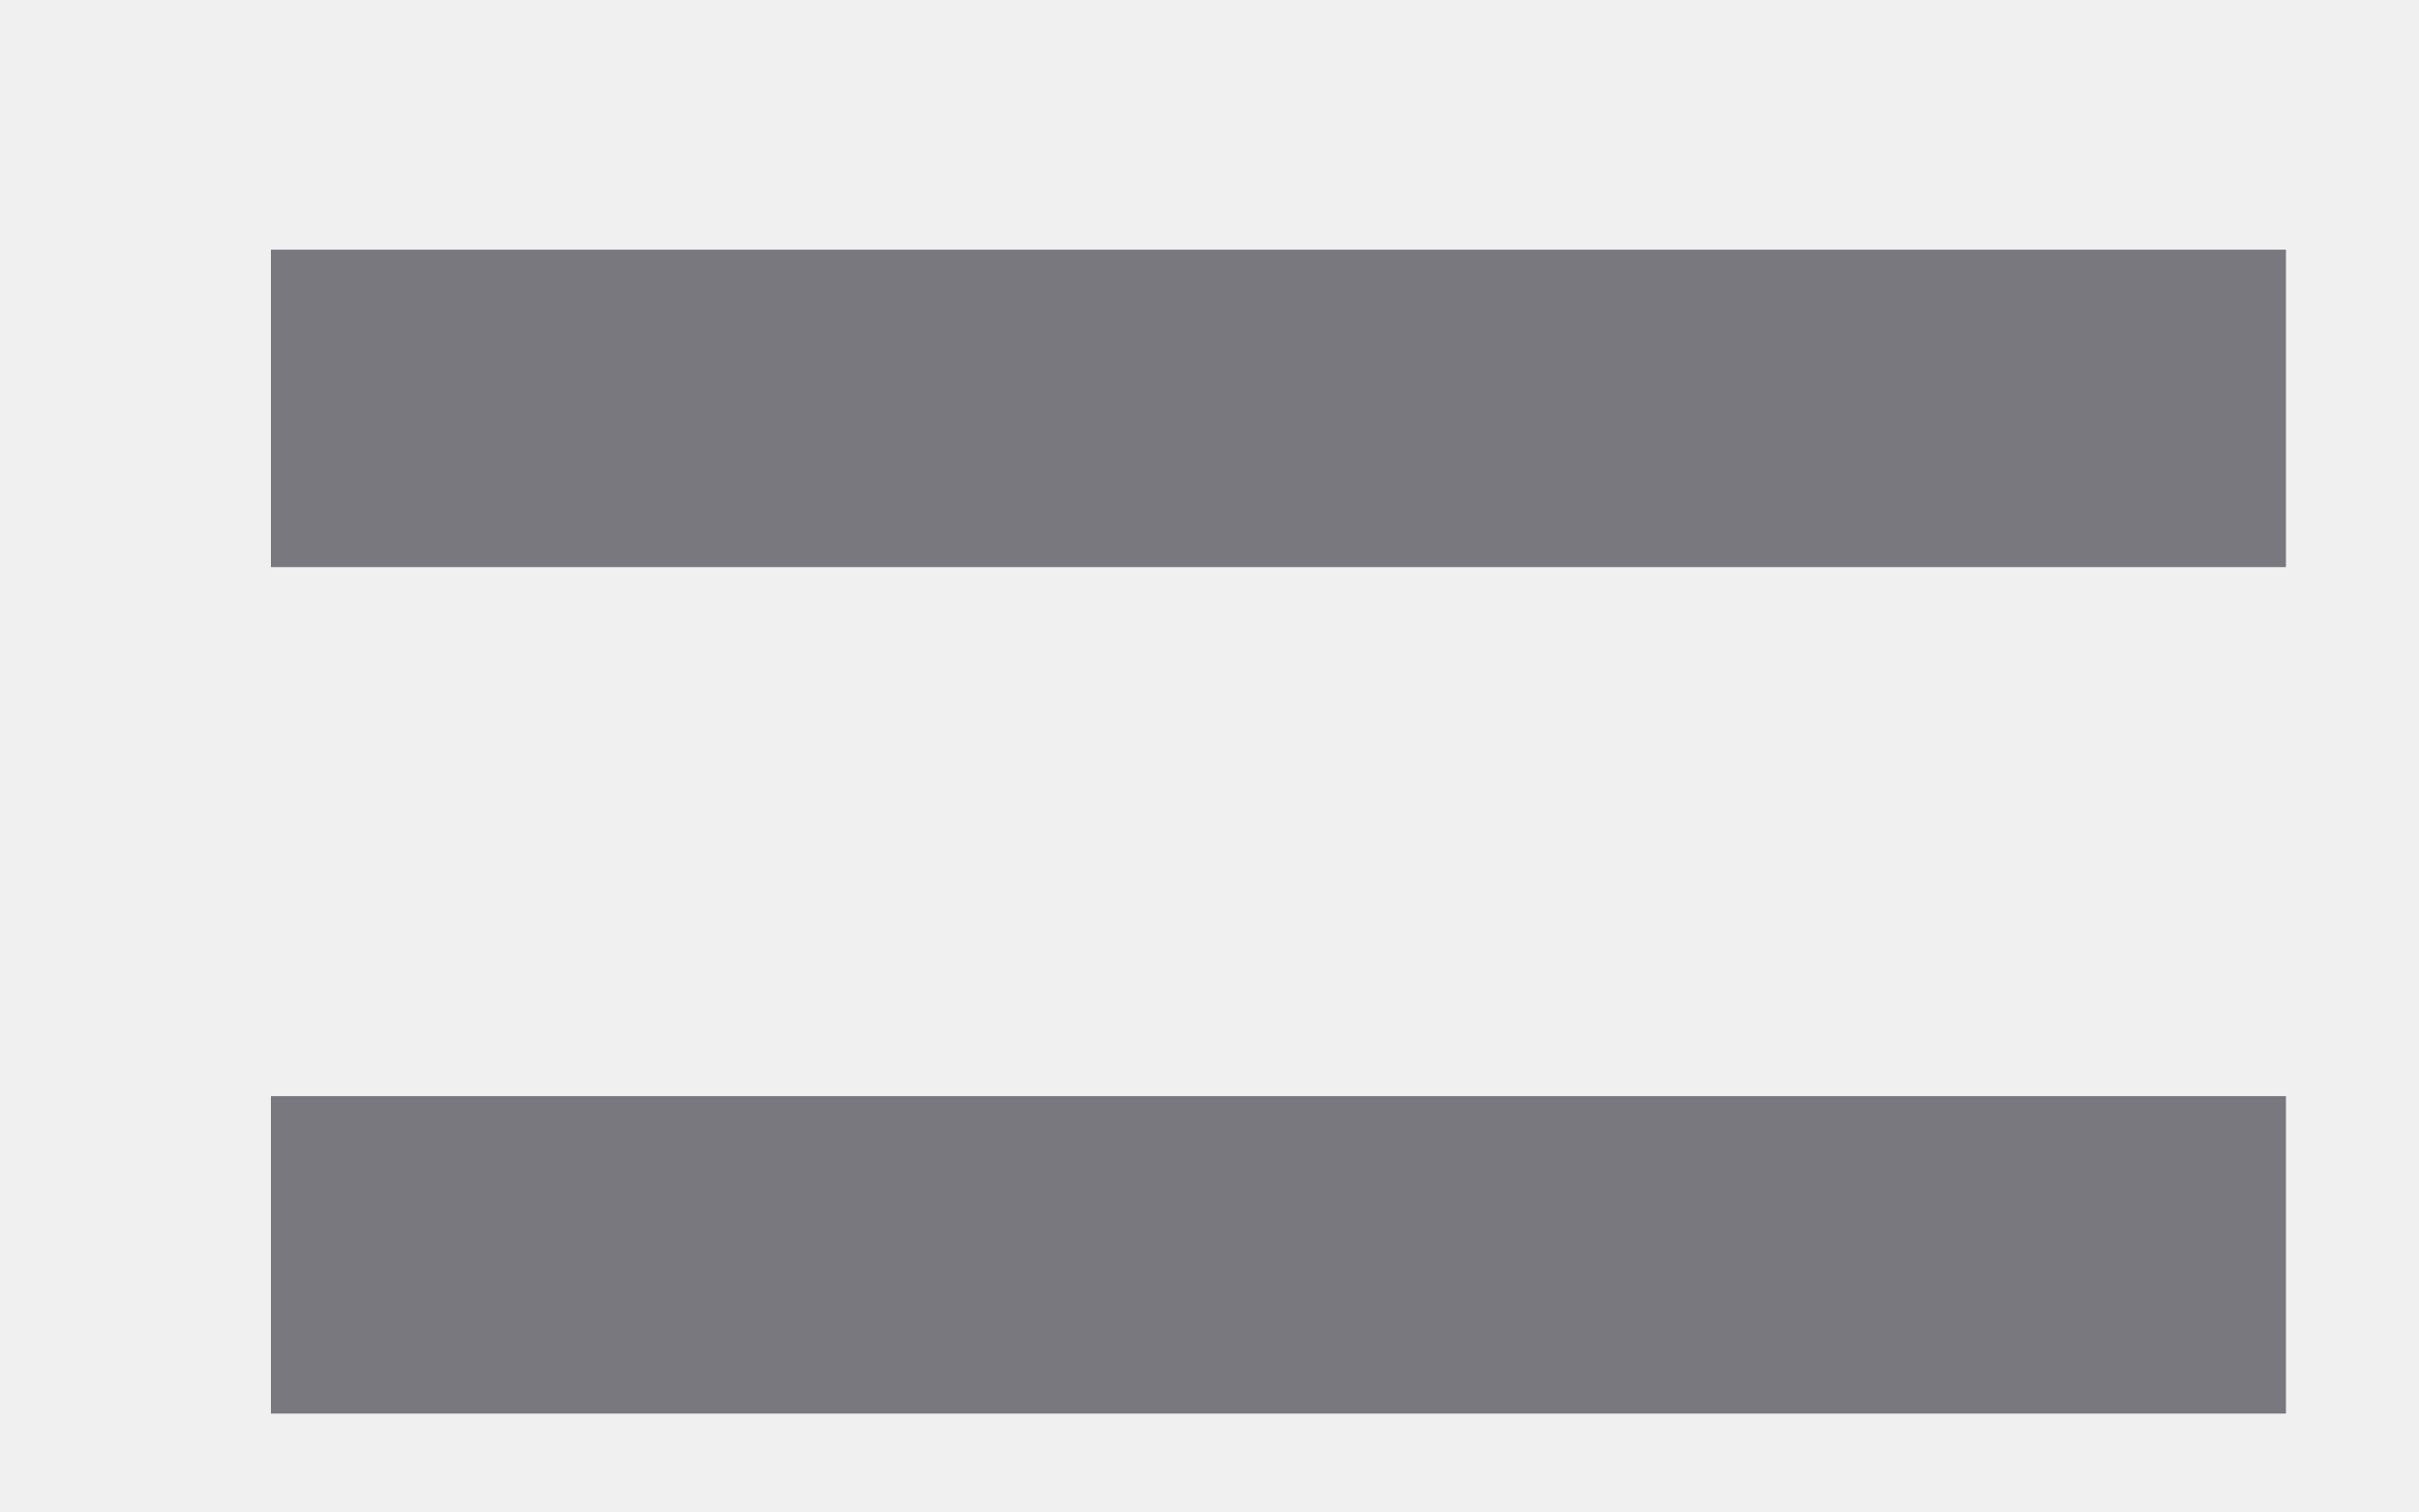
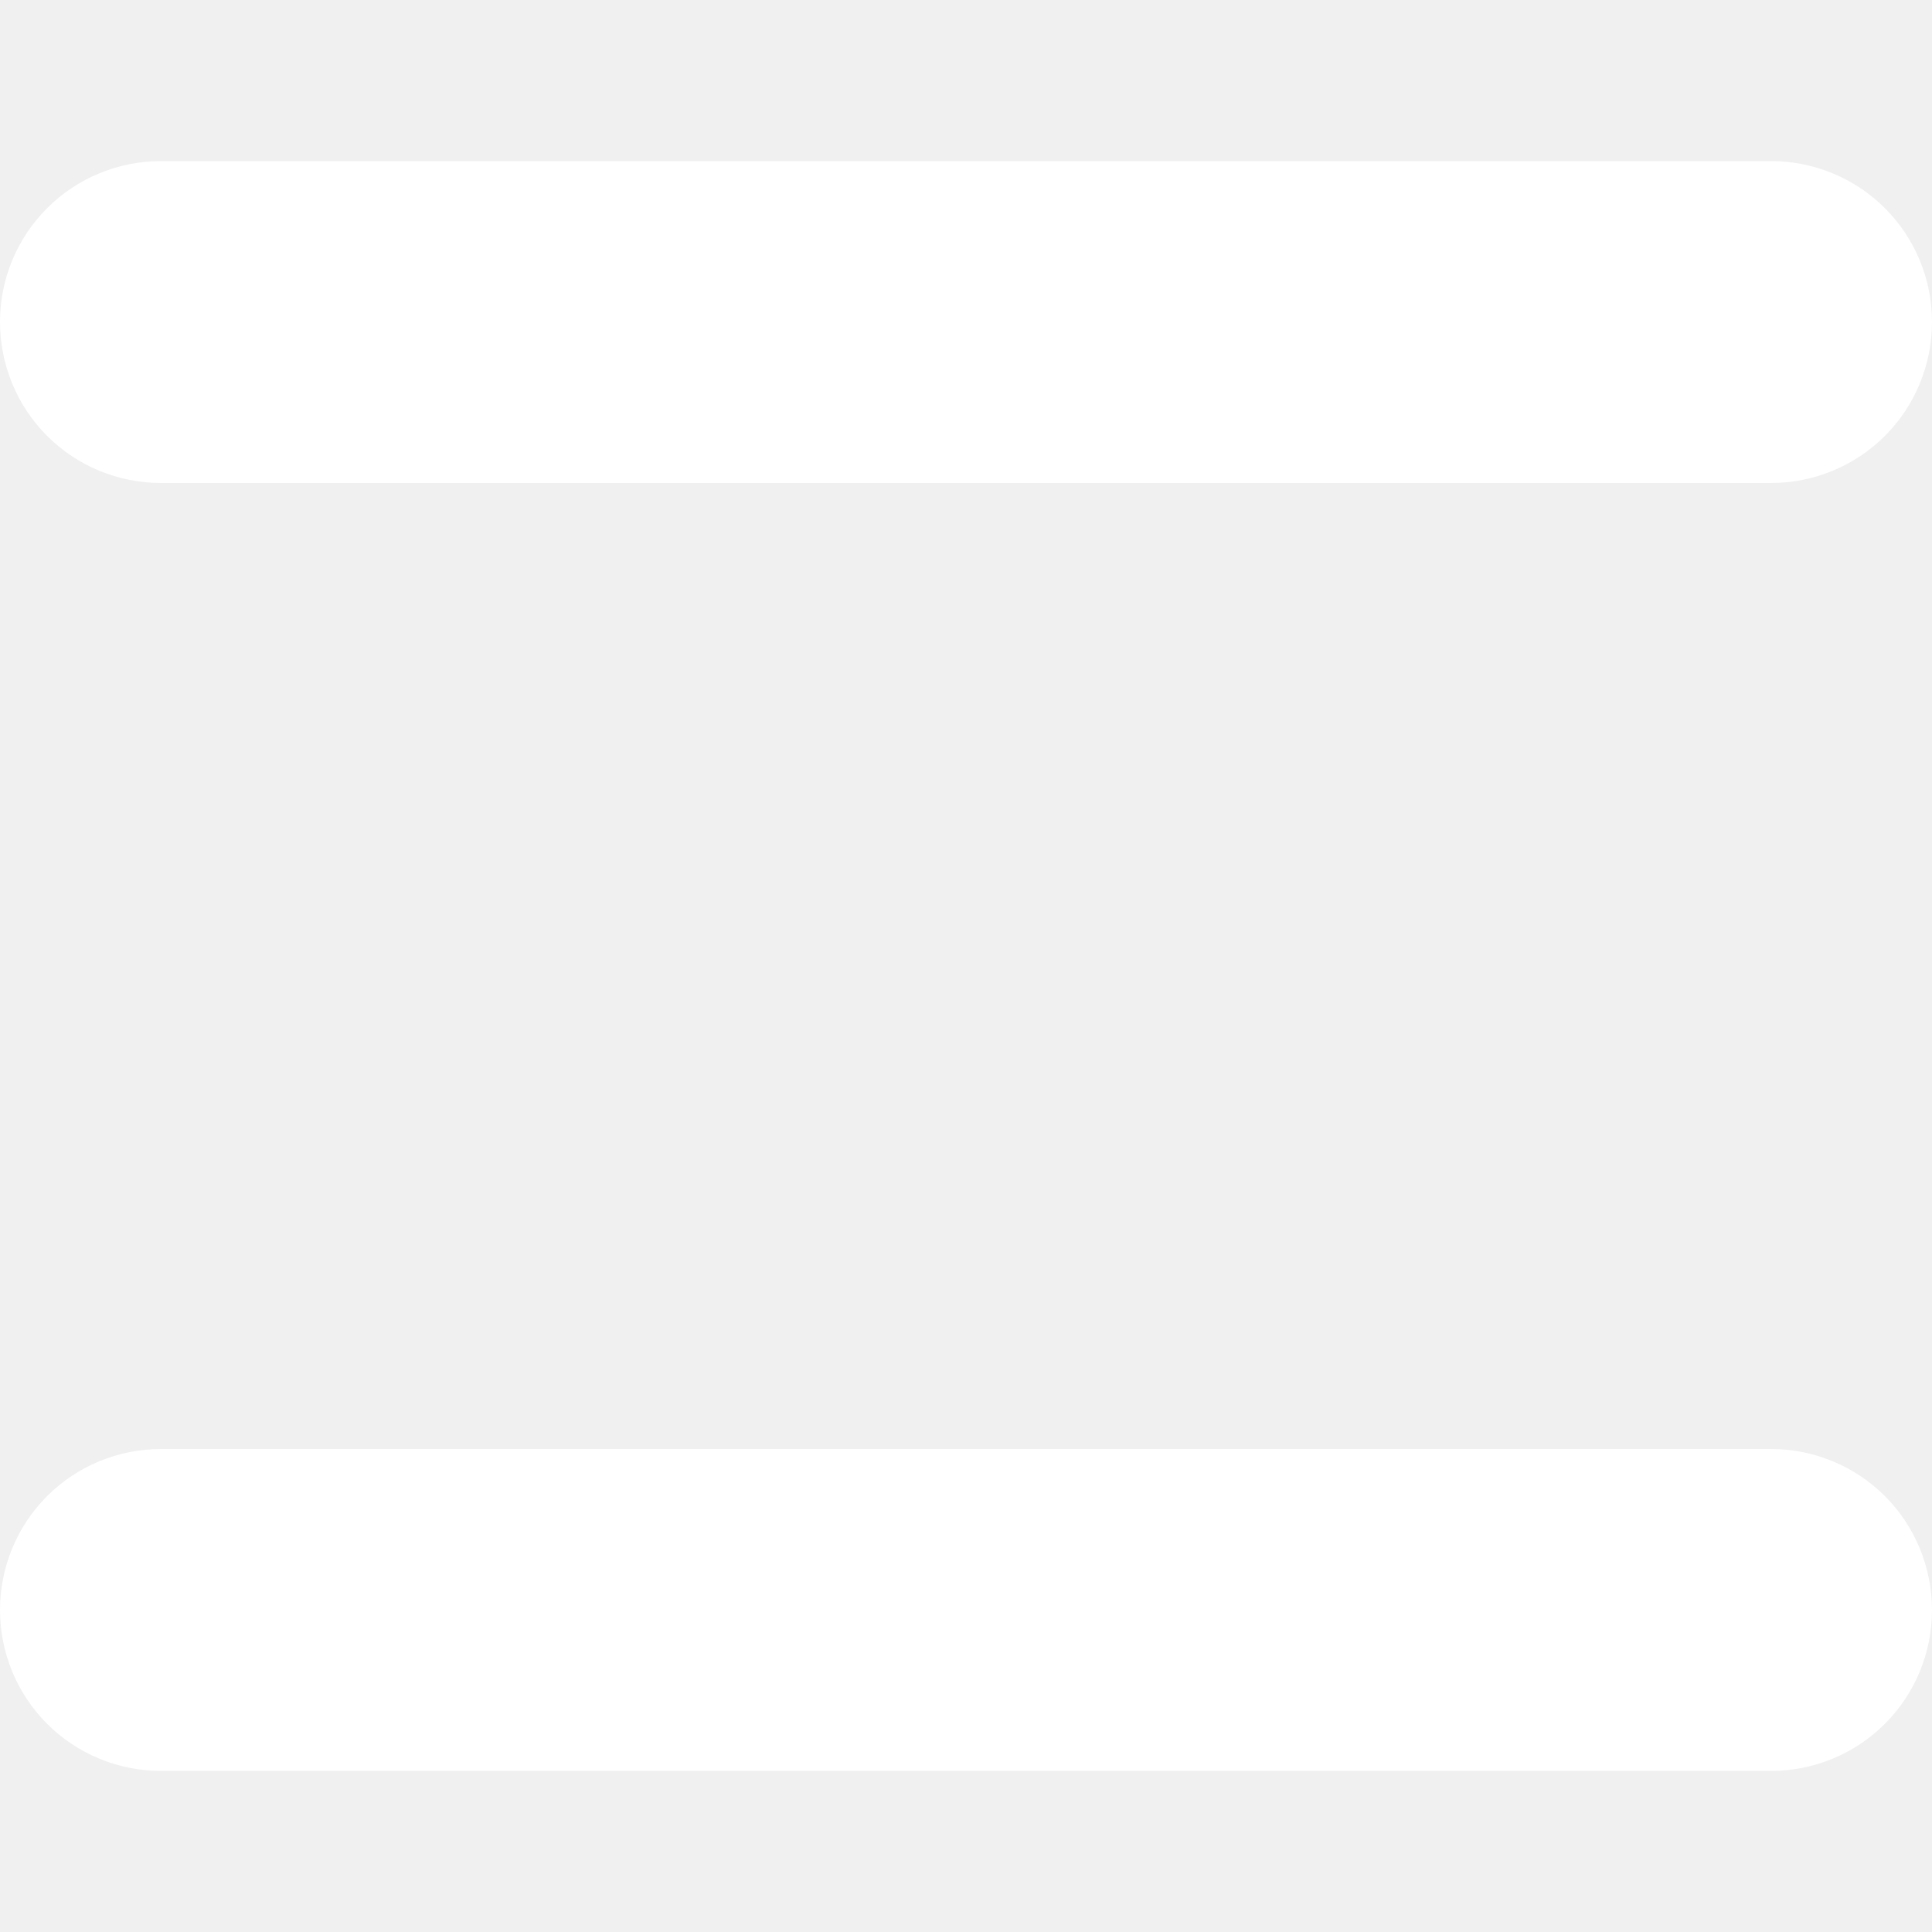
- <svg xmlns="http://www.w3.org/2000/svg" width="8" height="5" viewBox="0 0 8 5" fill="none">
-   <path d="M7.56 0.826V1.876H0.896V0.826H7.56ZM7.56 3.626V4.676H0.896V3.626H7.56Z" fill="#78787E" />
+ <svg xmlns="http://www.w3.org/2000/svg" width="8" height="8" viewBox="0 0 8 8" fill="none">
+   <path d="M7.333 6C7.51 6 7.68 6.07 7.805 6.195C7.93 6.32 8 6.49 8 6.667C8 6.843 7.93 7.013 7.805 7.138C7.68 7.263 7.51 7.333 7.333 7.333L0.667 7.333C0.49 7.333 0.32 7.263 0.195 7.138C0.07 7.013 -2.69997e-07 6.843 -2.62268e-07 6.667C-2.5454e-07 6.49 0.07 6.32 0.195 6.195C0.32 6.07 0.49 6 0.667 6L7.333 6ZM7.333 0.667C7.51 0.667 7.68 0.737 7.805 0.862C7.93 0.987 8 1.156 8 1.333C8 1.51 7.93 1.68 7.805 1.805C7.68 1.93 7.51 2 7.333 2L0.667 2C0.49 2 0.32 1.93 0.195 1.805C0.07 1.68 -3.68696e-08 1.51 -2.91409e-08 1.333C-2.14123e-08 1.156 0.07 0.987 0.195 0.862C0.32 0.737 0.49 0.667 0.667 0.667L7.333 0.667Z" fill="white" />
</svg>
